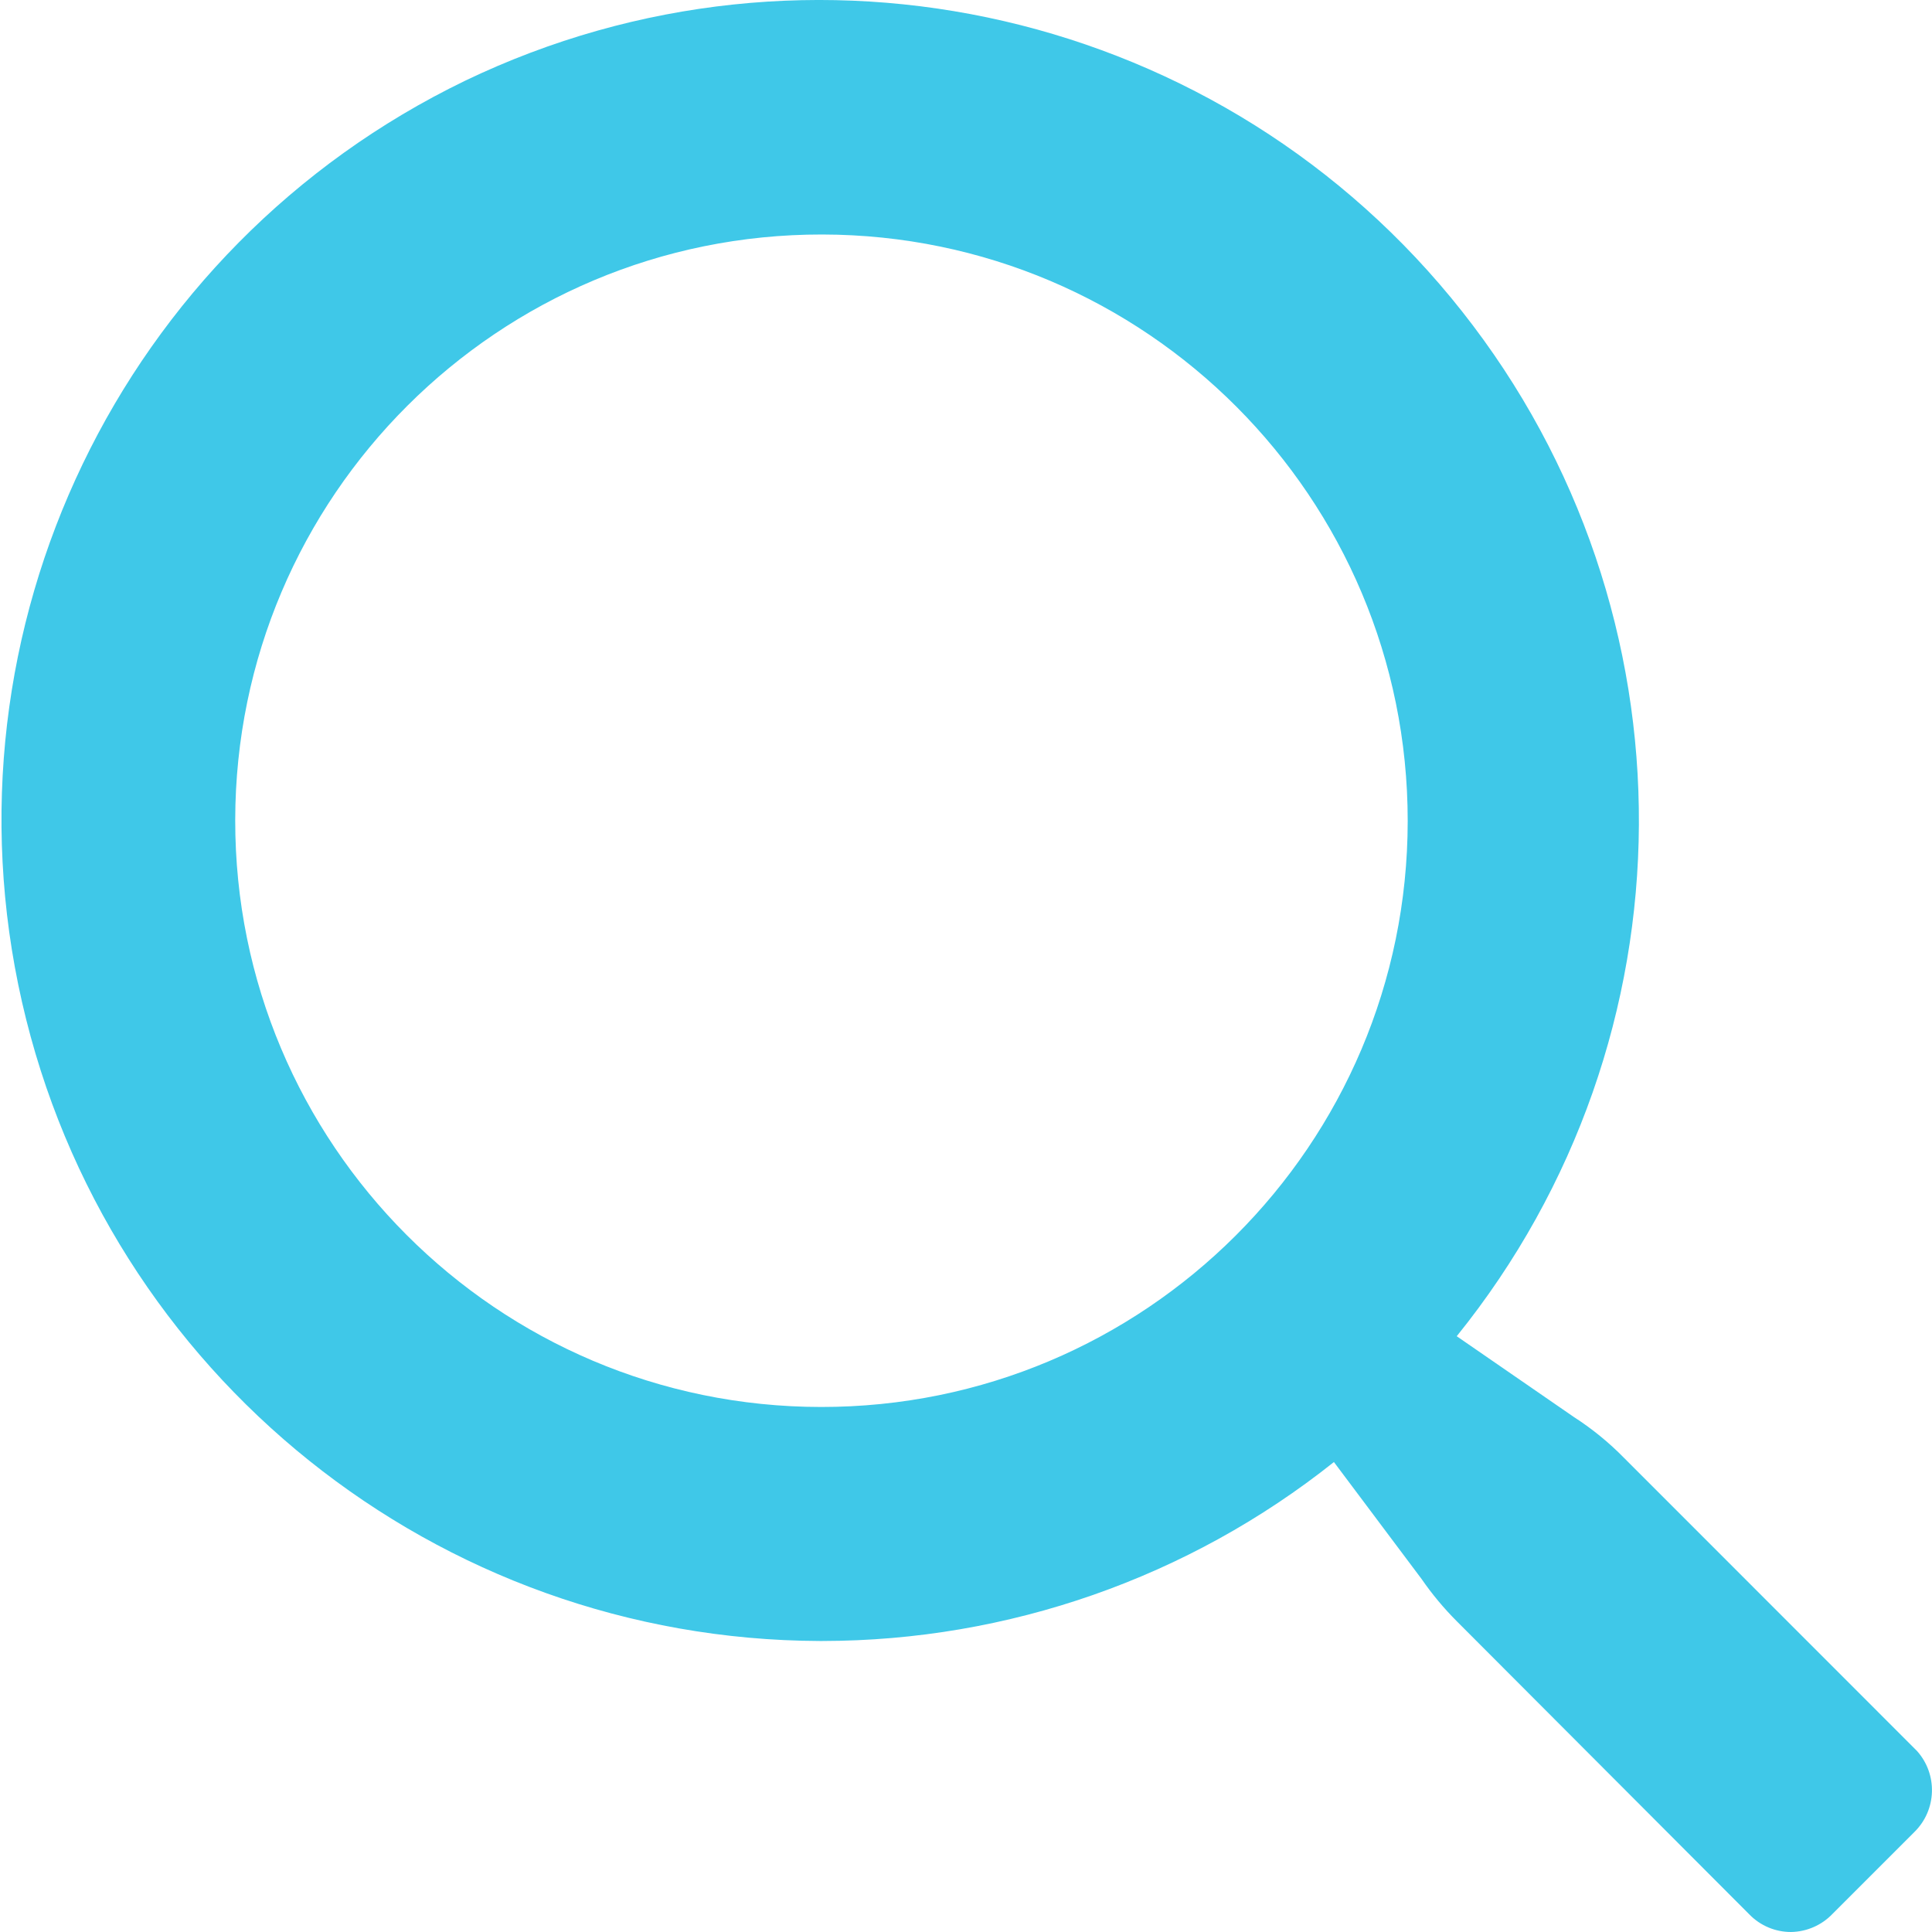
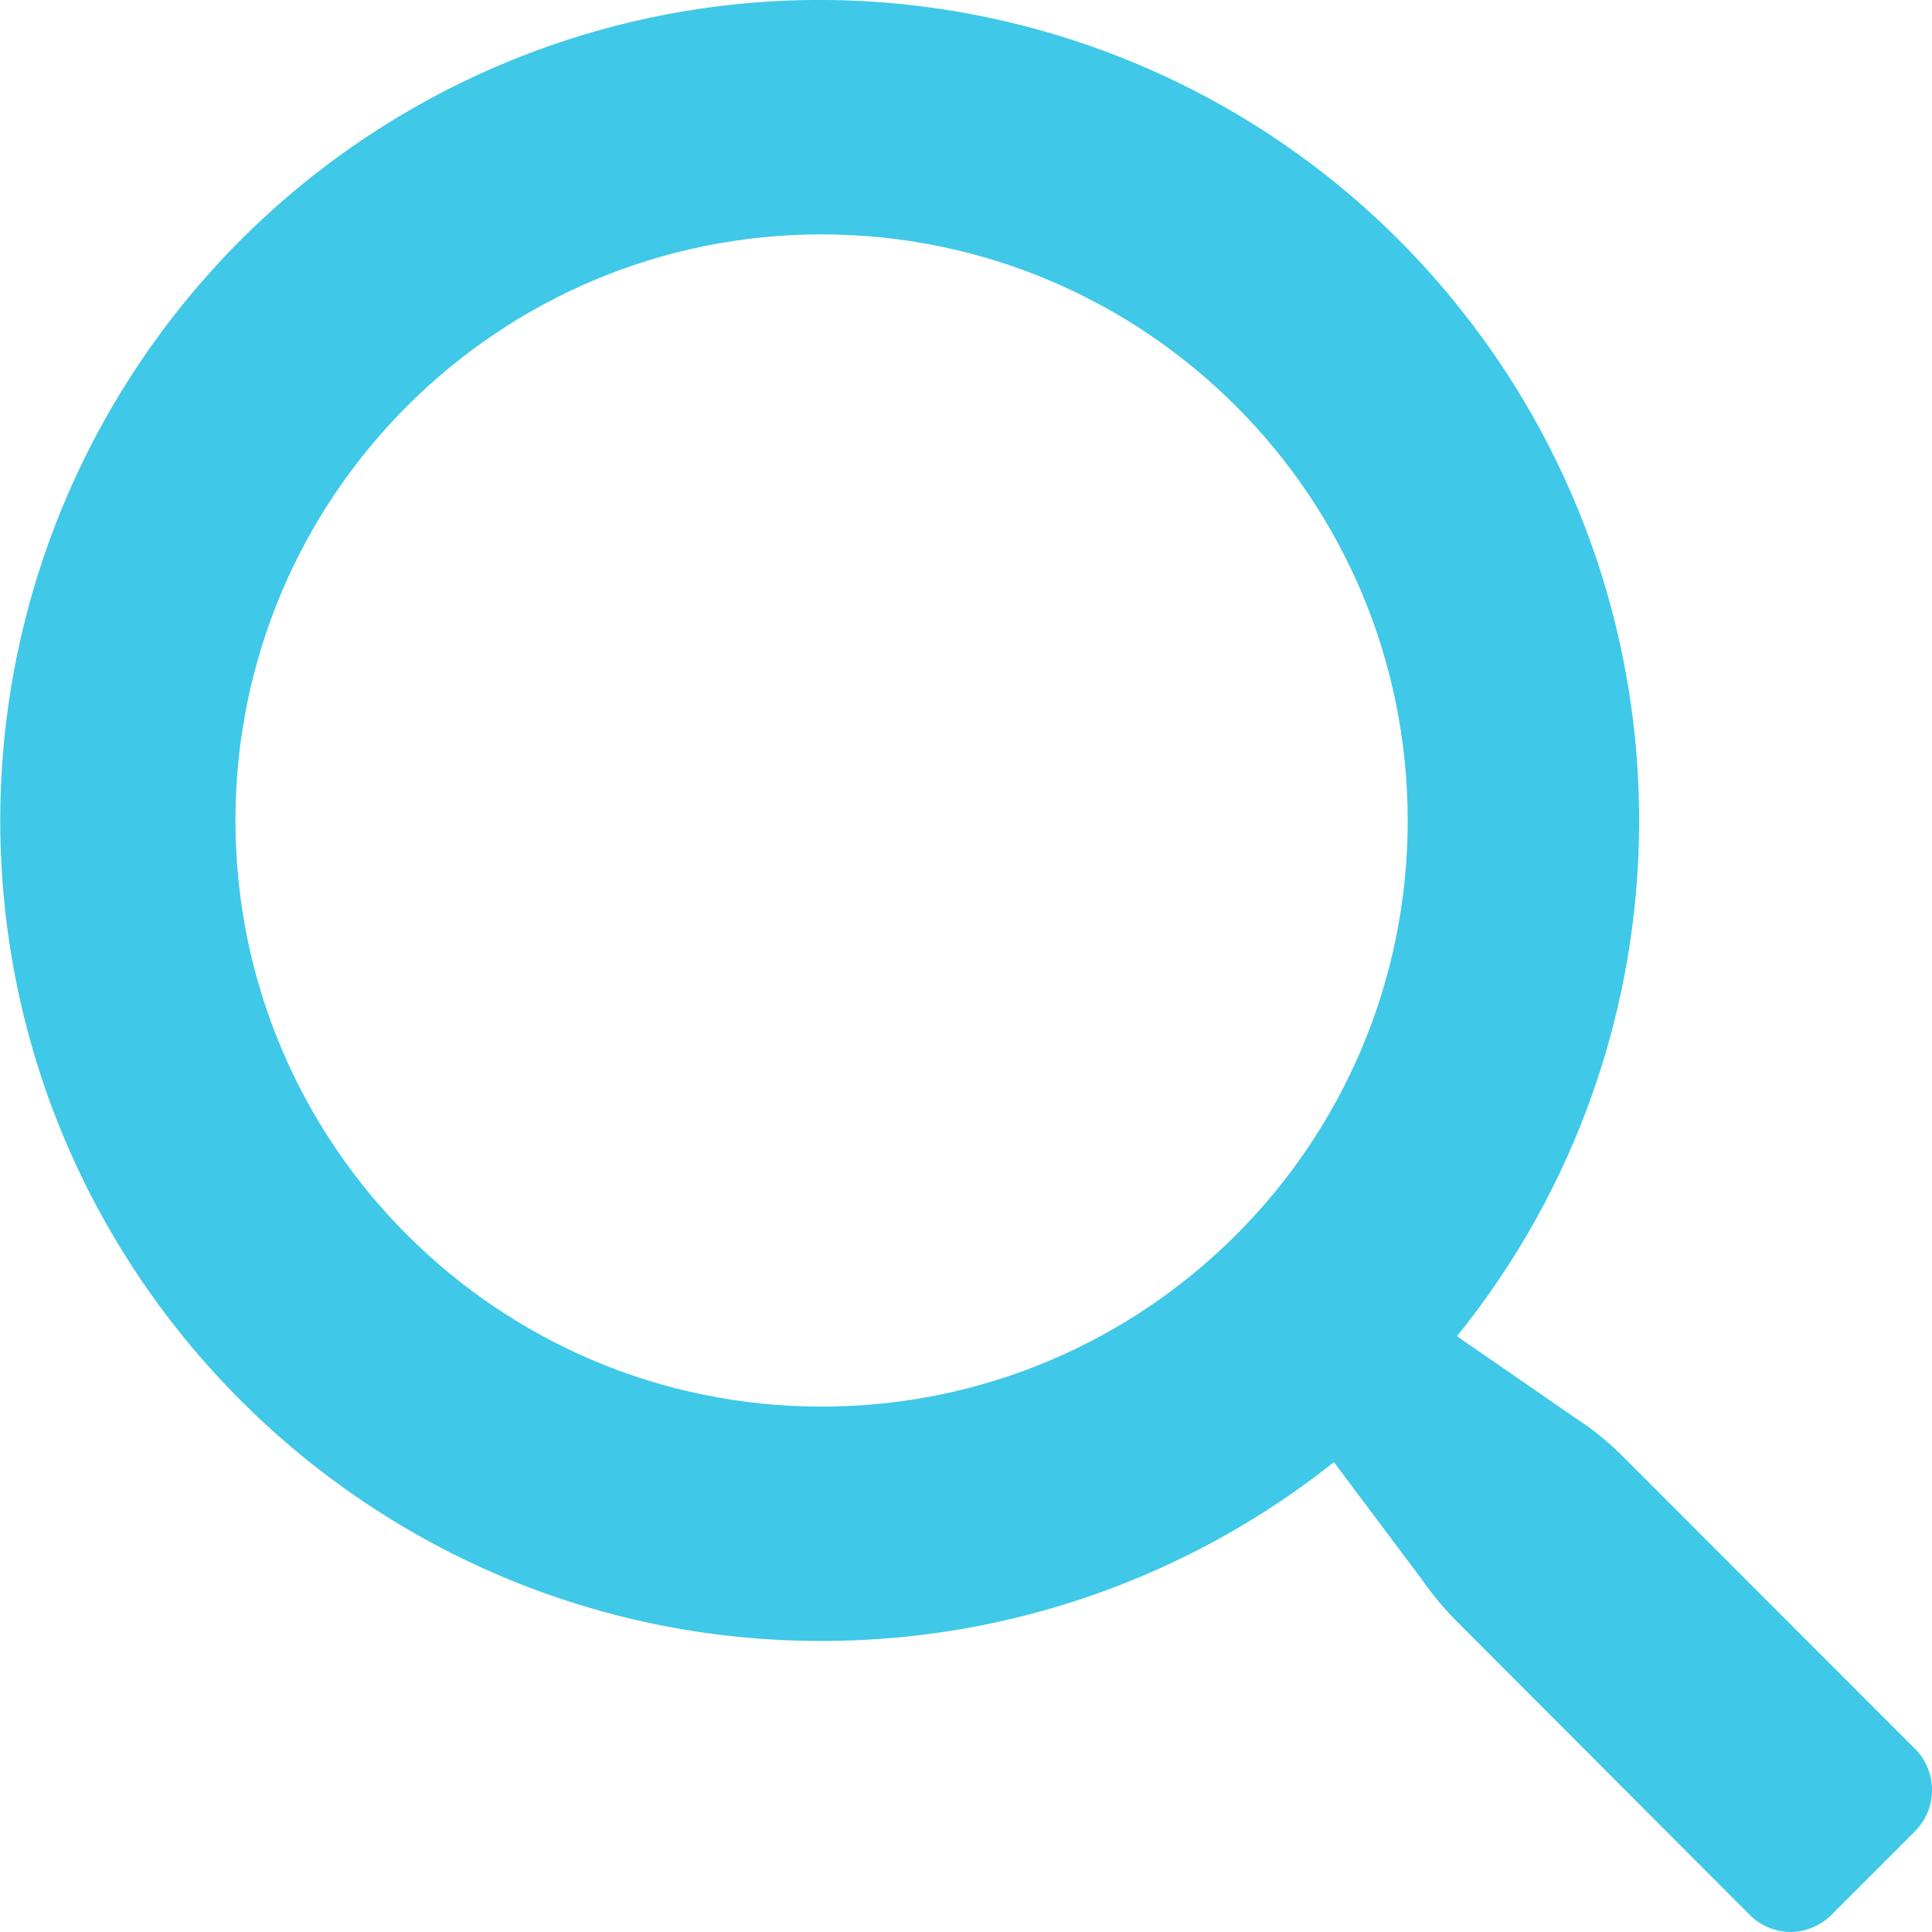
- <svg xmlns="http://www.w3.org/2000/svg" id="Group_76610" data-name="Group 76610" width="16" height="16" viewBox="0 0 16 16">
-   <rect id="Bounding_box" data-name="Bounding box" width="16" height="16" fill="none" opacity="0" />
-   <path id="Icon_color" data-name="Icon color" d="M14.832,16a.48.48,0,0,1-.344-.144l-2.424-2.429a2.526,2.526,0,0,1-.291-.349l-.727-.97A6.811,6.811,0,0,1,6.809,13.59H6.787A6.8,6.8,0,0,1,3.85.669,6.78,6.78,0,0,1,12.108,2.58a6.8,6.8,0,0,1-.045,8.486l.97.669a2.4,2.4,0,0,1,.417.34L15.874,14.5a.486.486,0,0,1-.019.67l-.679.679A.486.486,0,0,1,14.832,16ZM6.809,1.942A4.855,4.855,0,1,0,11.657,6.8,4.856,4.856,0,0,0,6.809,1.942Z" transform="translate(0.001)" fill="#3fc8e8" />
+ <svg xmlns="http://www.w3.org/2000/svg" width="16" height="15.996" viewBox="0 0 16 15.996">
+   <path id="Icon_color" data-name="Icon color" d="M14.832,16a.484.484,0,0,1-.345-.143l-2.424-2.429a2.521,2.521,0,0,1-.291-.349l-.727-.97A6.814,6.814,0,0,1,6.809,13.59H6.786A6.8,6.8,0,0,1,0,6.814V6.772A6.8,6.8,0,0,1,3.85.669,6.78,6.78,0,0,1,12.109,2.58a6.8,6.8,0,0,1-.045,8.486l.97.67a2.4,2.4,0,0,1,.417.339L15.874,14.5a.483.483,0,0,1,.124.315v.017a.482.482,0,0,1-.144.337l-.679.679A.487.487,0,0,1,14.832,16ZM6.809,1.941a4.854,4.854,0,1,0,4.847,4.854A4.856,4.856,0,0,0,6.809,1.941Z" transform="translate(0.002 0)" fill="#3fc8e8" />
</svg>
